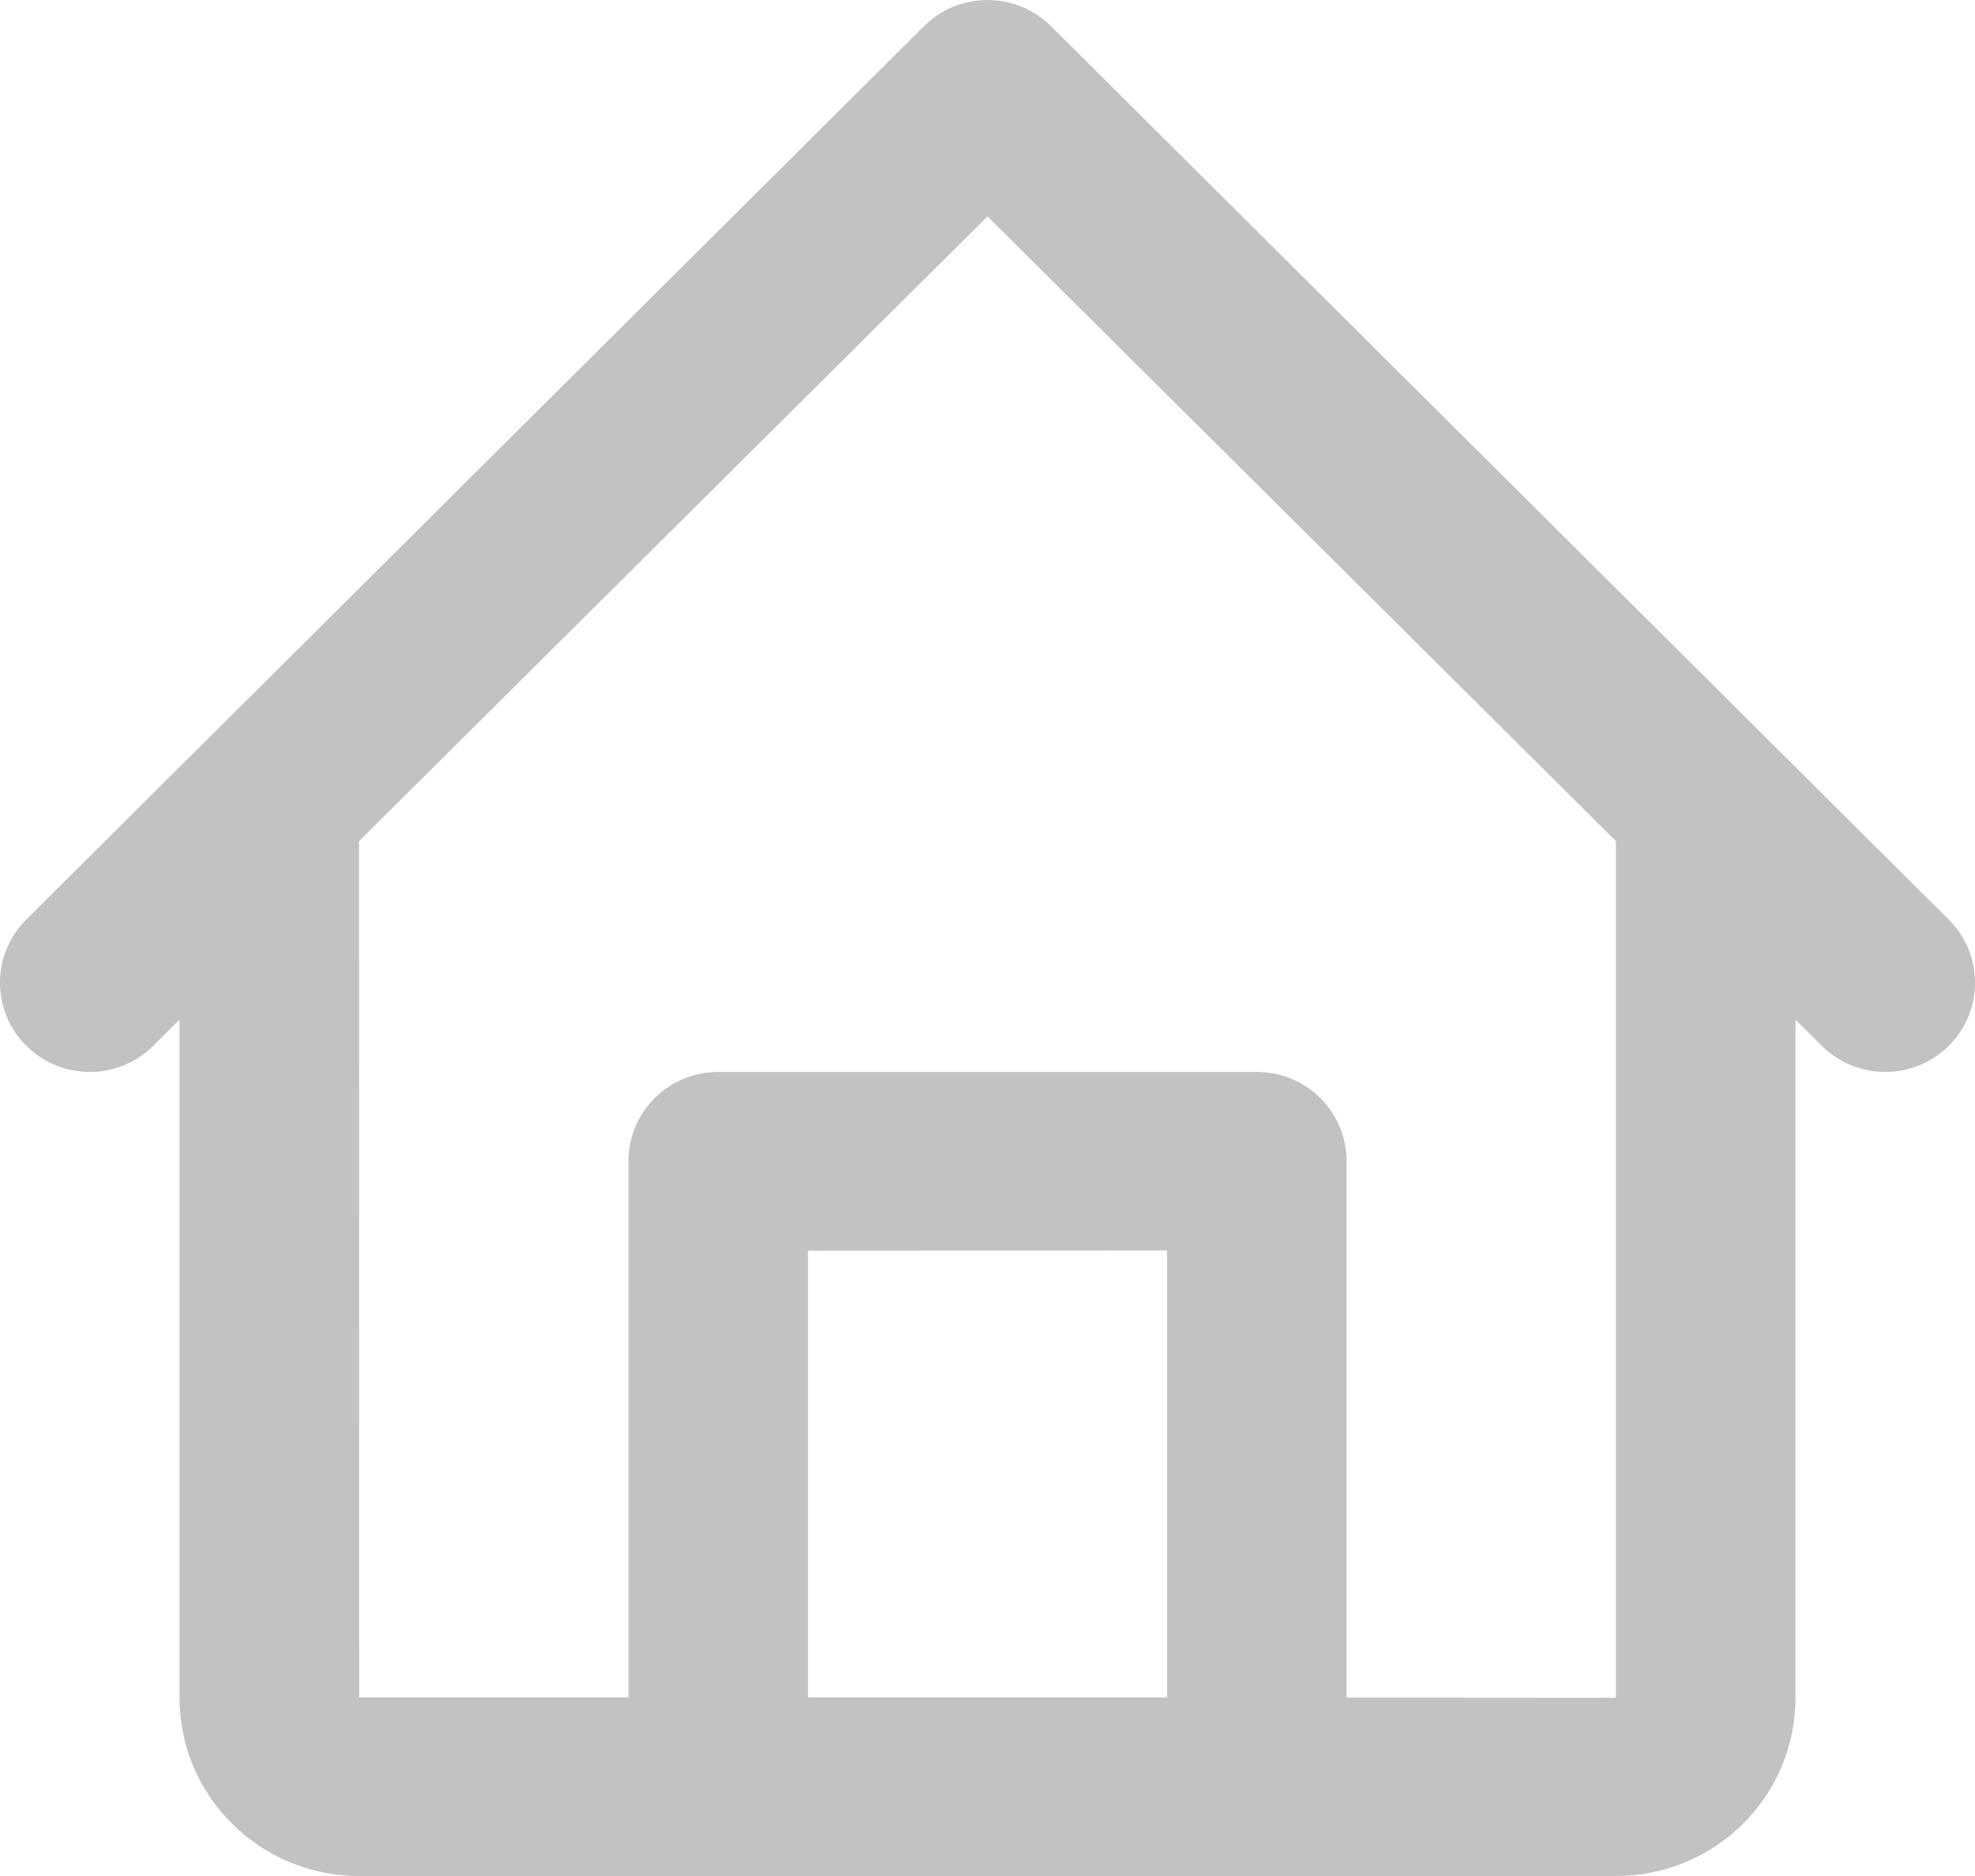
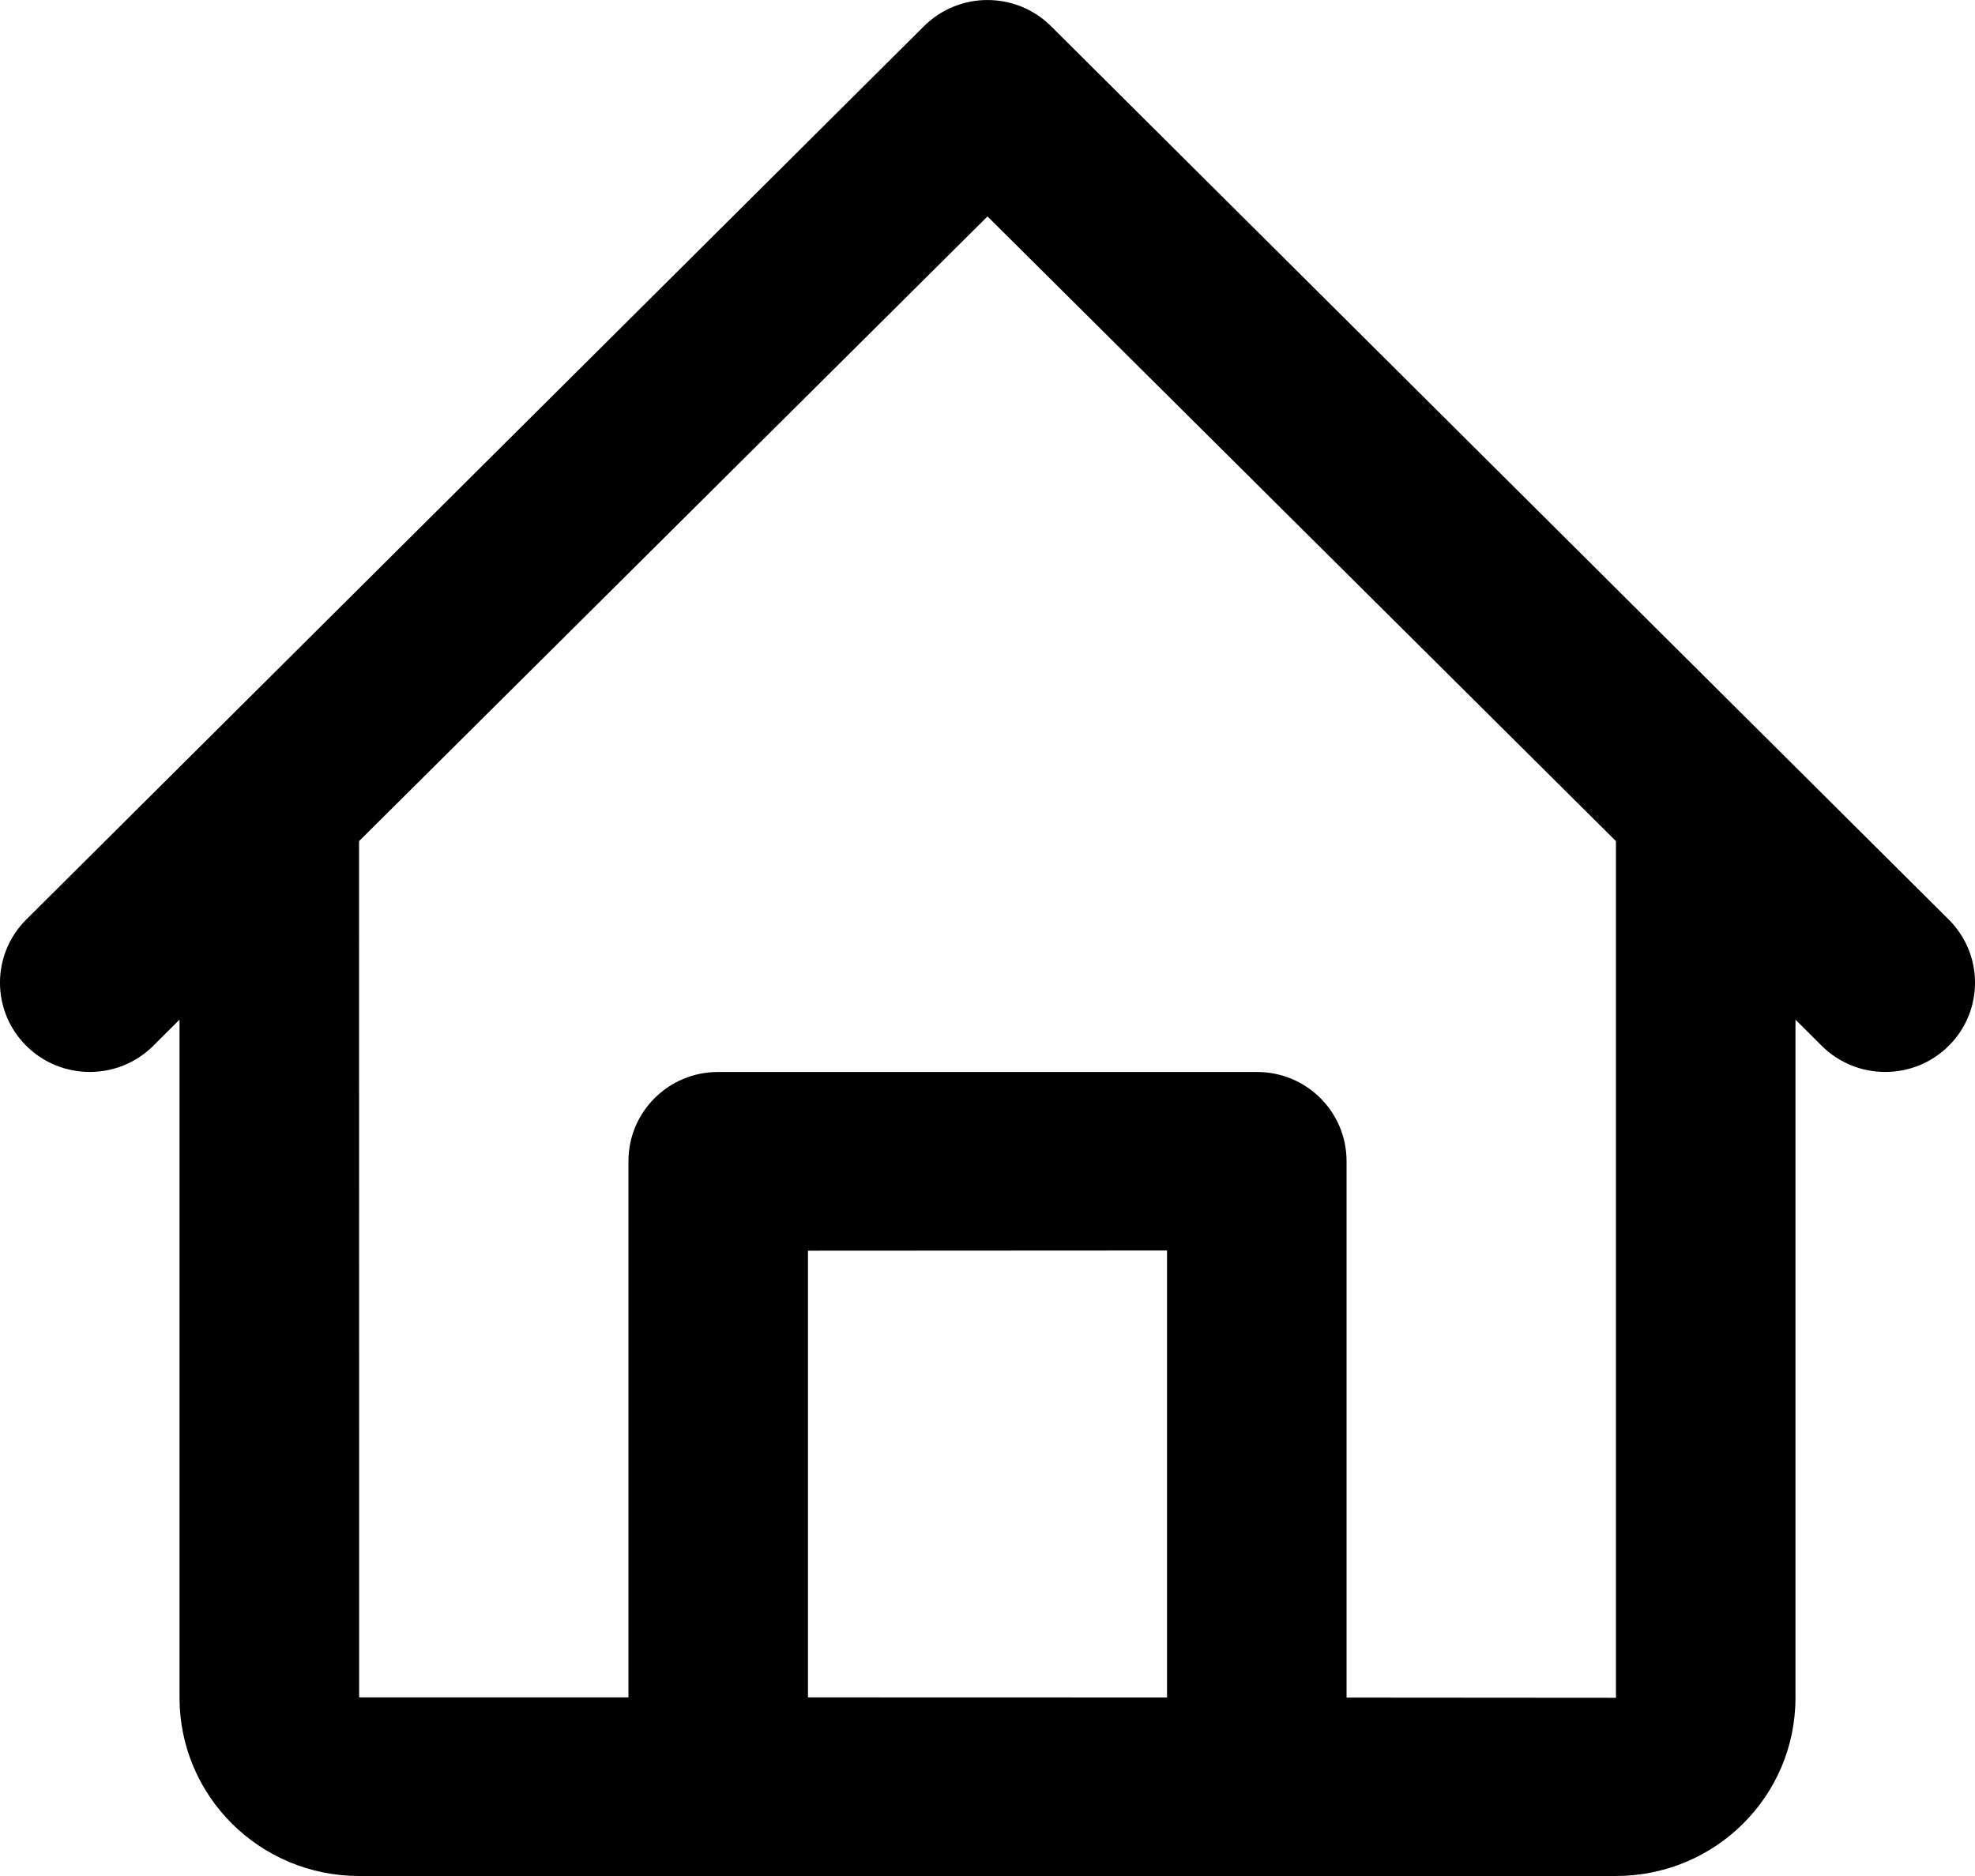
<svg xmlns="http://www.w3.org/2000/svg" width="20" height="19" viewBox="0 0 20 19" fill="none">
-   <path opacity="0.24" fill-rule="evenodd" clip-rule="evenodd" d="M1.552 10.592C1.197 10.945 0.621 10.945 0.266 10.592C-0.089 10.239 -0.089 9.666 0.266 9.313L9.357 0.265C9.712 -0.088 10.288 -0.088 10.643 0.265L19.734 9.313C20.089 9.666 20.089 10.239 19.734 10.592C19.379 10.945 18.803 10.945 18.448 10.592L18.182 10.327V17.195C18.182 18.193 17.369 19 16.363 19H3.637C2.633 19 1.818 18.193 1.818 17.195V10.327L1.552 10.592ZM3.637 17.191L6.364 17.191V11.76C6.364 11.261 6.77 10.857 7.27 10.857H12.73C13.231 10.857 13.636 11.261 13.636 11.76V17.193L16.364 17.195V8.519L10 2.192L3.636 8.519C3.636 10.231 3.637 17.191 3.637 17.191ZM11.818 12.665V17.192L8.182 17.191V12.667L11.818 12.665Z" fill="currentColor" />
+   <path fill-rule="evenodd" clip-rule="evenodd" d="M1.552 10.592C1.197 10.945 0.621 10.945 0.266 10.592C-0.089 10.239 -0.089 9.666 0.266 9.313L9.357 0.265C9.712 -0.088 10.288 -0.088 10.643 0.265L19.734 9.313C20.089 9.666 20.089 10.239 19.734 10.592C19.379 10.945 18.803 10.945 18.448 10.592L18.182 10.327V17.195C18.182 18.193 17.369 19 16.363 19H3.637C2.633 19 1.818 18.193 1.818 17.195V10.327L1.552 10.592ZM3.637 17.191L6.364 17.191V11.76C6.364 11.261 6.77 10.857 7.27 10.857H12.73C13.231 10.857 13.636 11.261 13.636 11.76V17.193L16.364 17.195V8.519L10 2.192L3.636 8.519C3.636 10.231 3.637 17.191 3.637 17.191ZM11.818 12.665V17.192L8.182 17.191V12.667L11.818 12.665Z" fill="currentColor" />
</svg>
